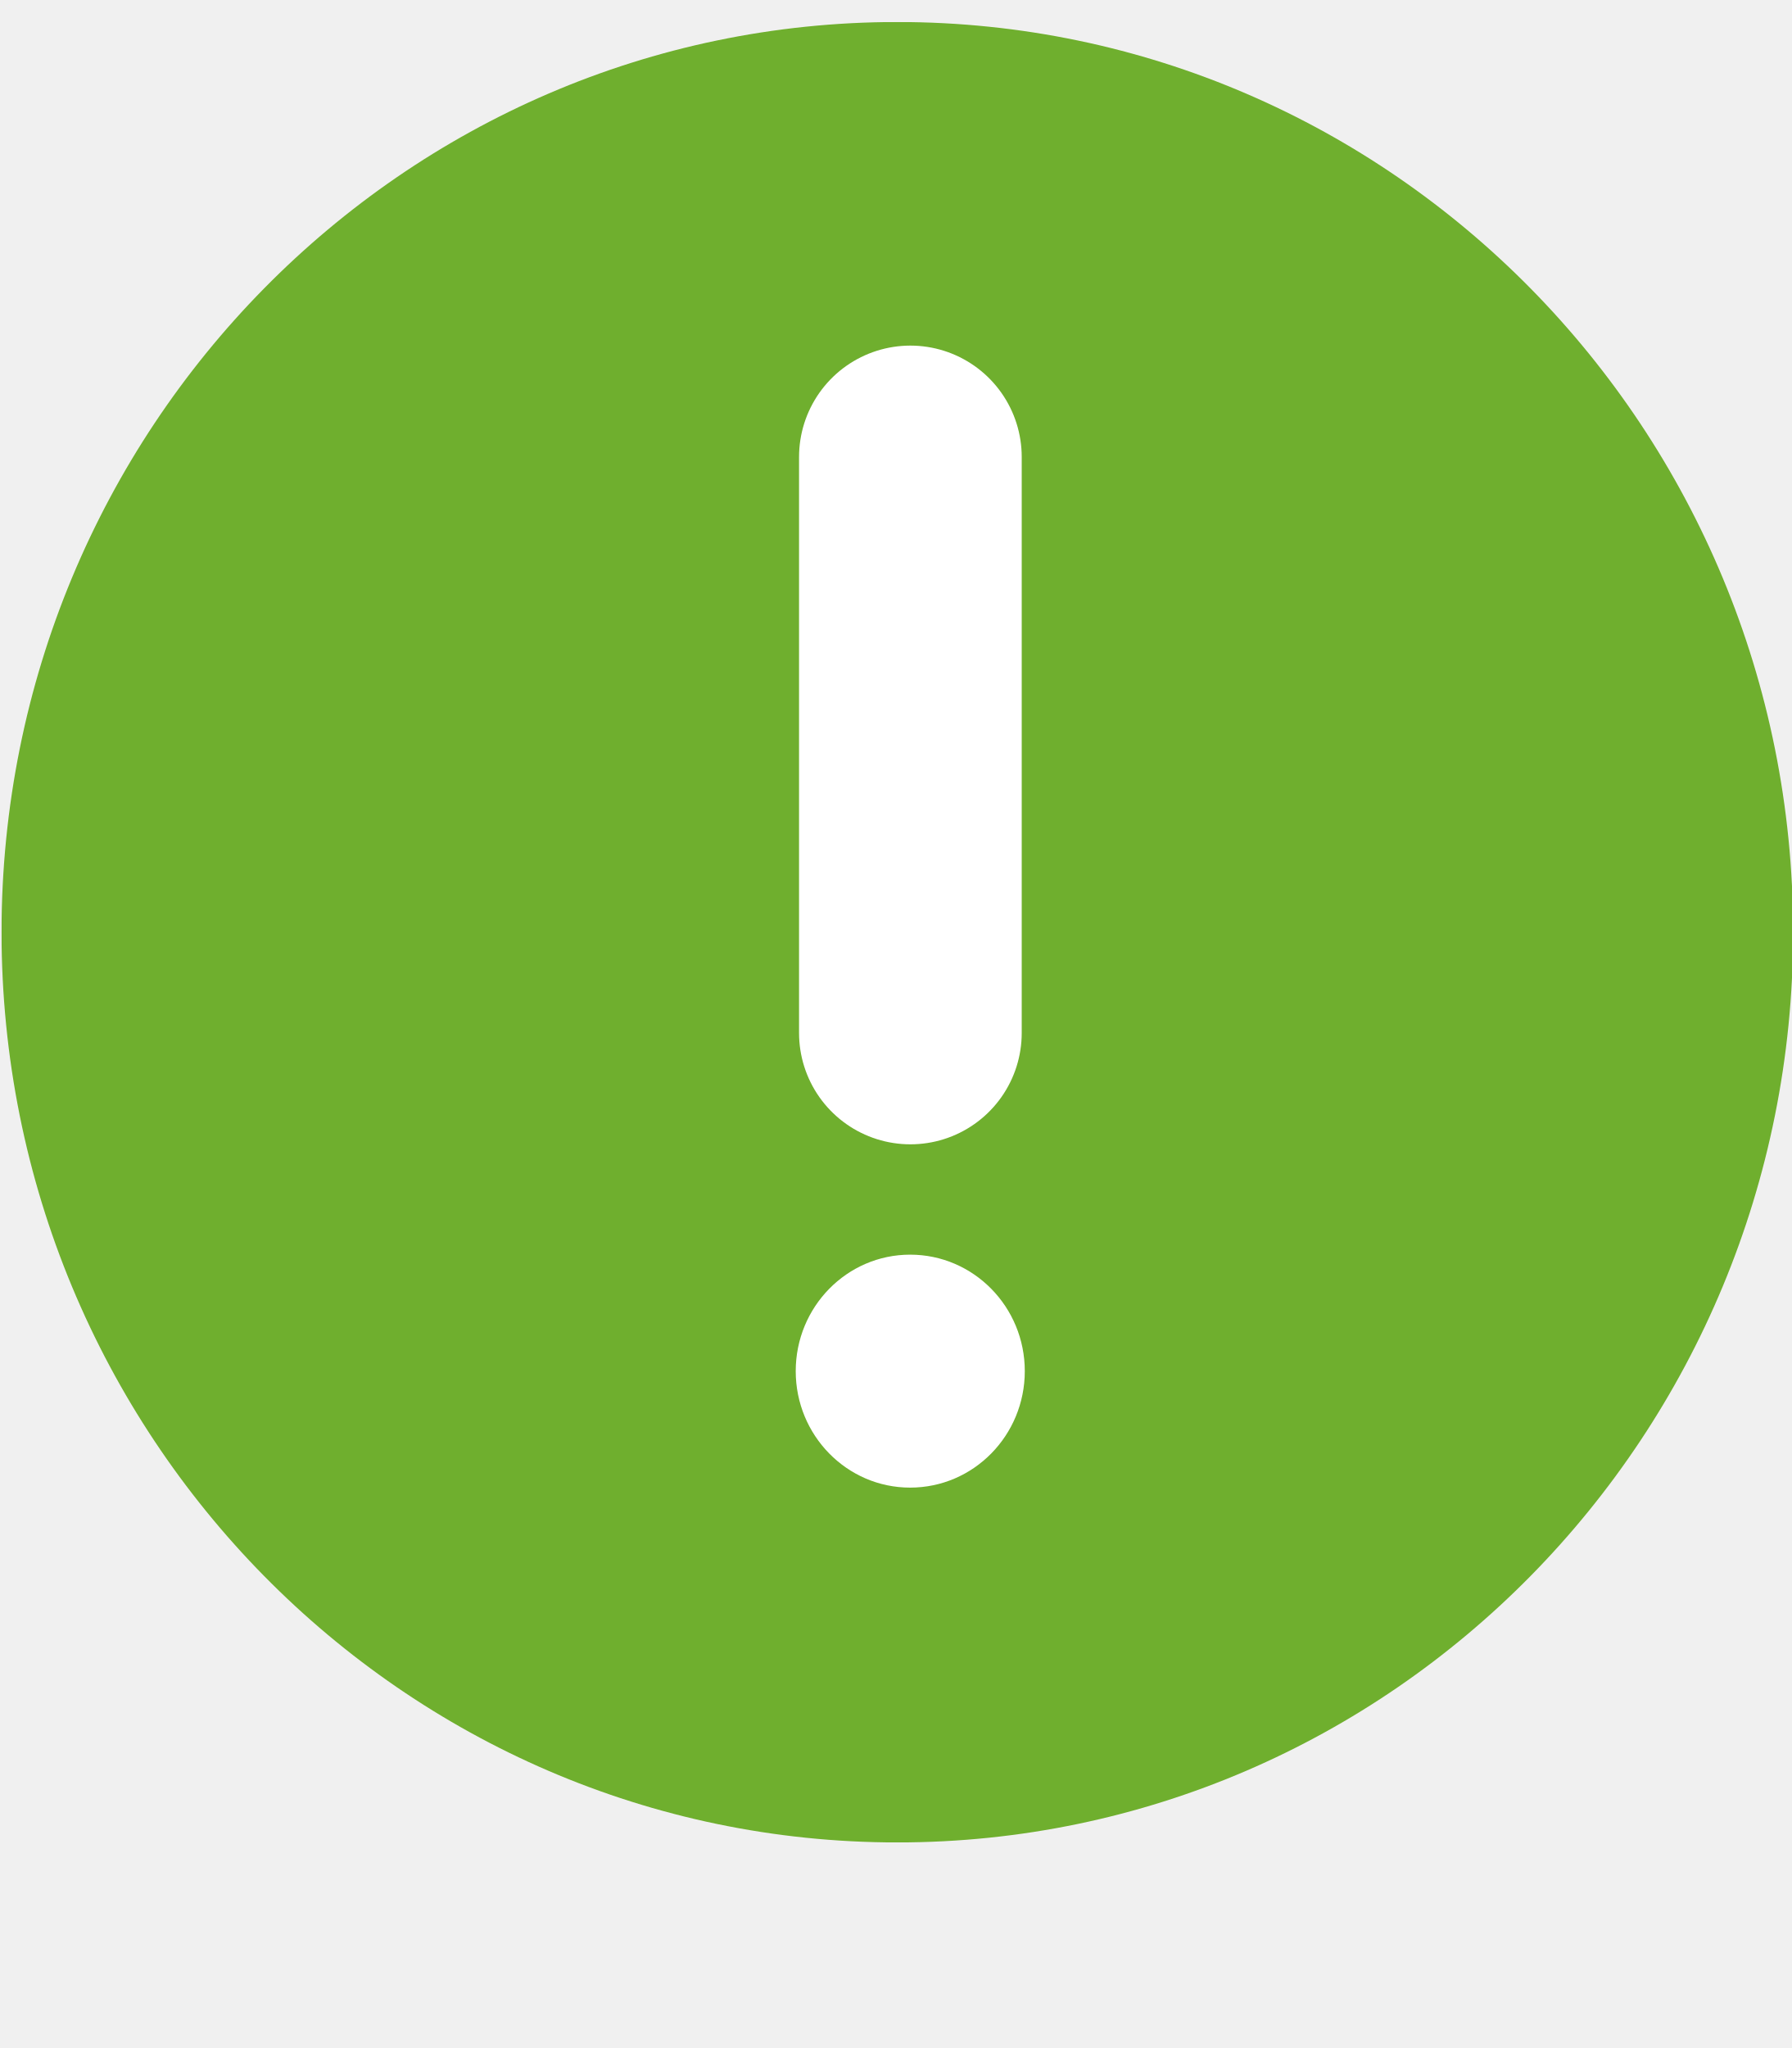
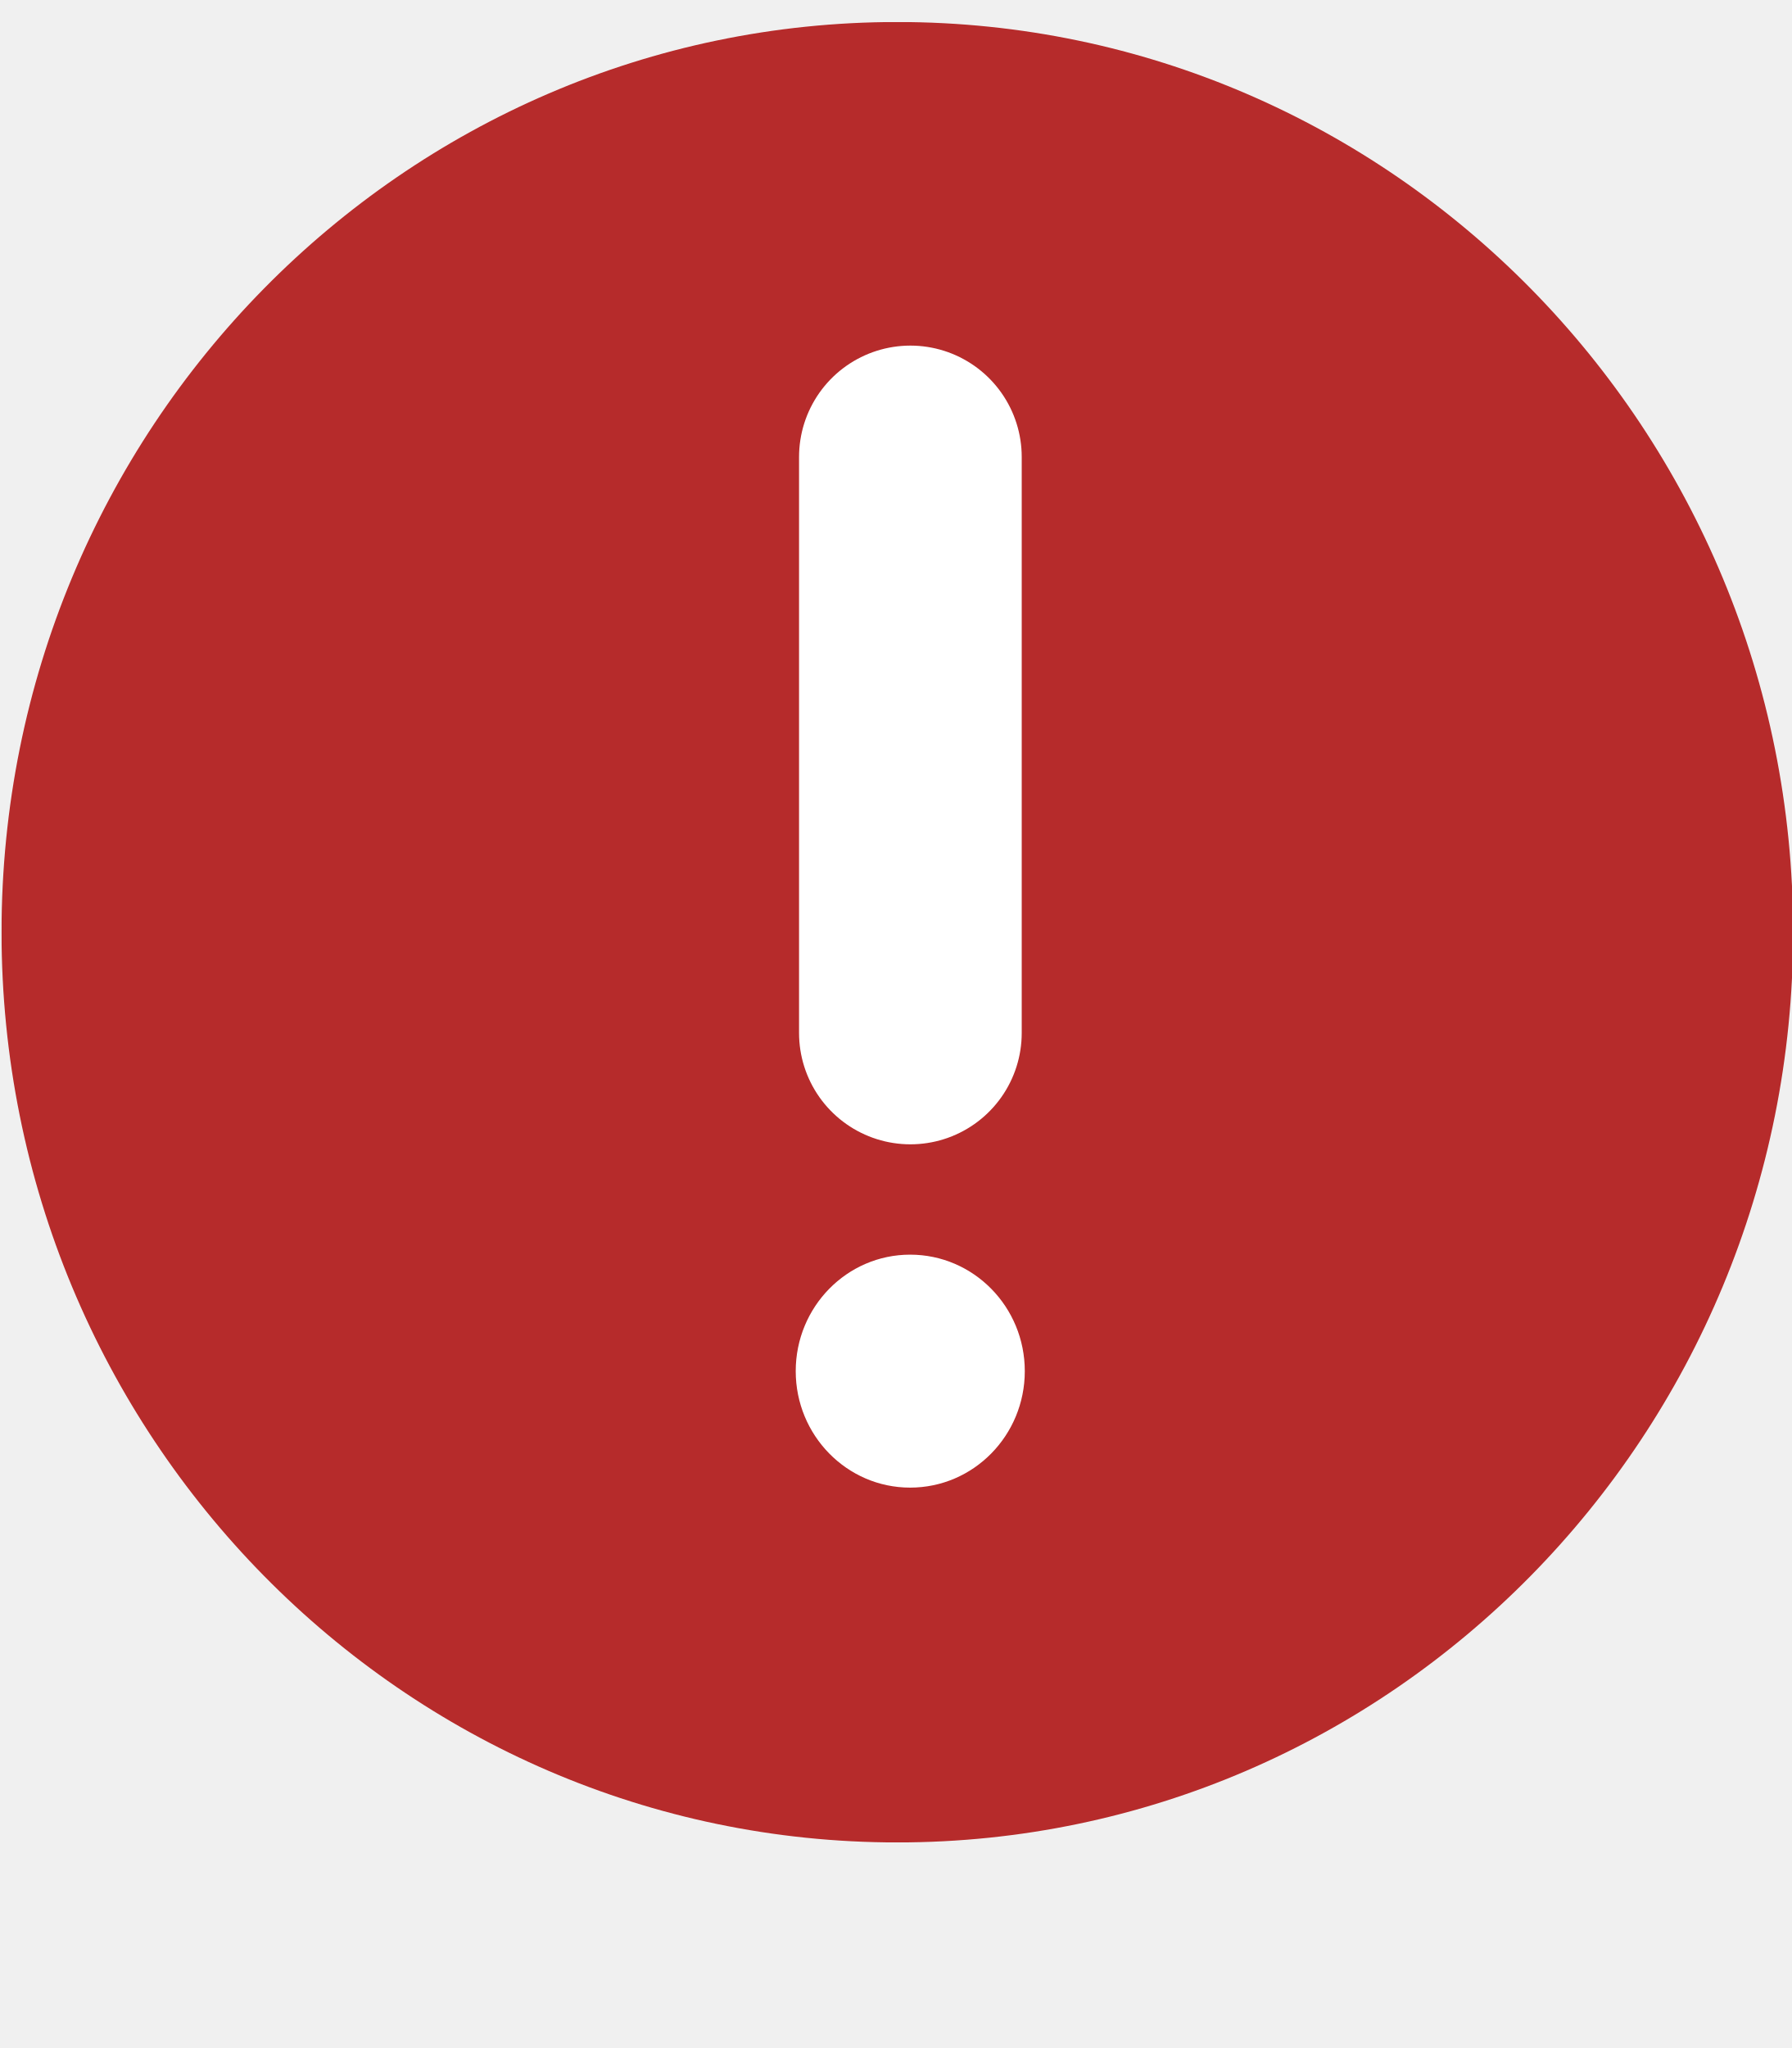
<svg xmlns="http://www.w3.org/2000/svg" width="7" height="8" viewBox="0 0 7 8" fill="none">
  <mask id="mask0_2004_107" style="mask-type:luminance" maskUnits="userSpaceOnUse" x="0" y="0" width="8" height="8">
    <path d="M7.005 0.086H0.005V7.197H7.005V0.086Z" fill="white" />
  </mask>
  <g mask="url(#mask0_2004_107)">
-     <path d="M3.506 7.197C5.439 7.197 7.006 5.605 7.006 3.641C7.006 1.678 5.439 0.086 3.506 0.086C1.573 0.086 0.006 1.678 0.006 3.641C0.006 5.605 1.573 7.197 3.506 7.197Z" fill="#6FAF2E" />
+     <path d="M3.506 7.197C5.439 7.197 7.006 5.605 7.006 3.641C7.006 1.678 5.439 0.086 3.506 0.086C1.573 0.086 0.006 1.678 0.006 3.641C0.006 5.605 1.573 7.197 3.506 7.197Z" fill="#B62B2B" />
    <path d="M3.557 1.785V4.035" stroke="white" stroke-width="0.87" stroke-linecap="round" />
    <path d="M3.556 5.811C3.804 5.811 4.004 5.607 4.004 5.356C4.004 5.105 3.804 4.901 3.556 4.901C3.309 4.901 3.109 5.105 3.109 5.356C3.109 5.607 3.309 5.811 3.556 5.811Z" fill="white" />
  </g>
</svg>
